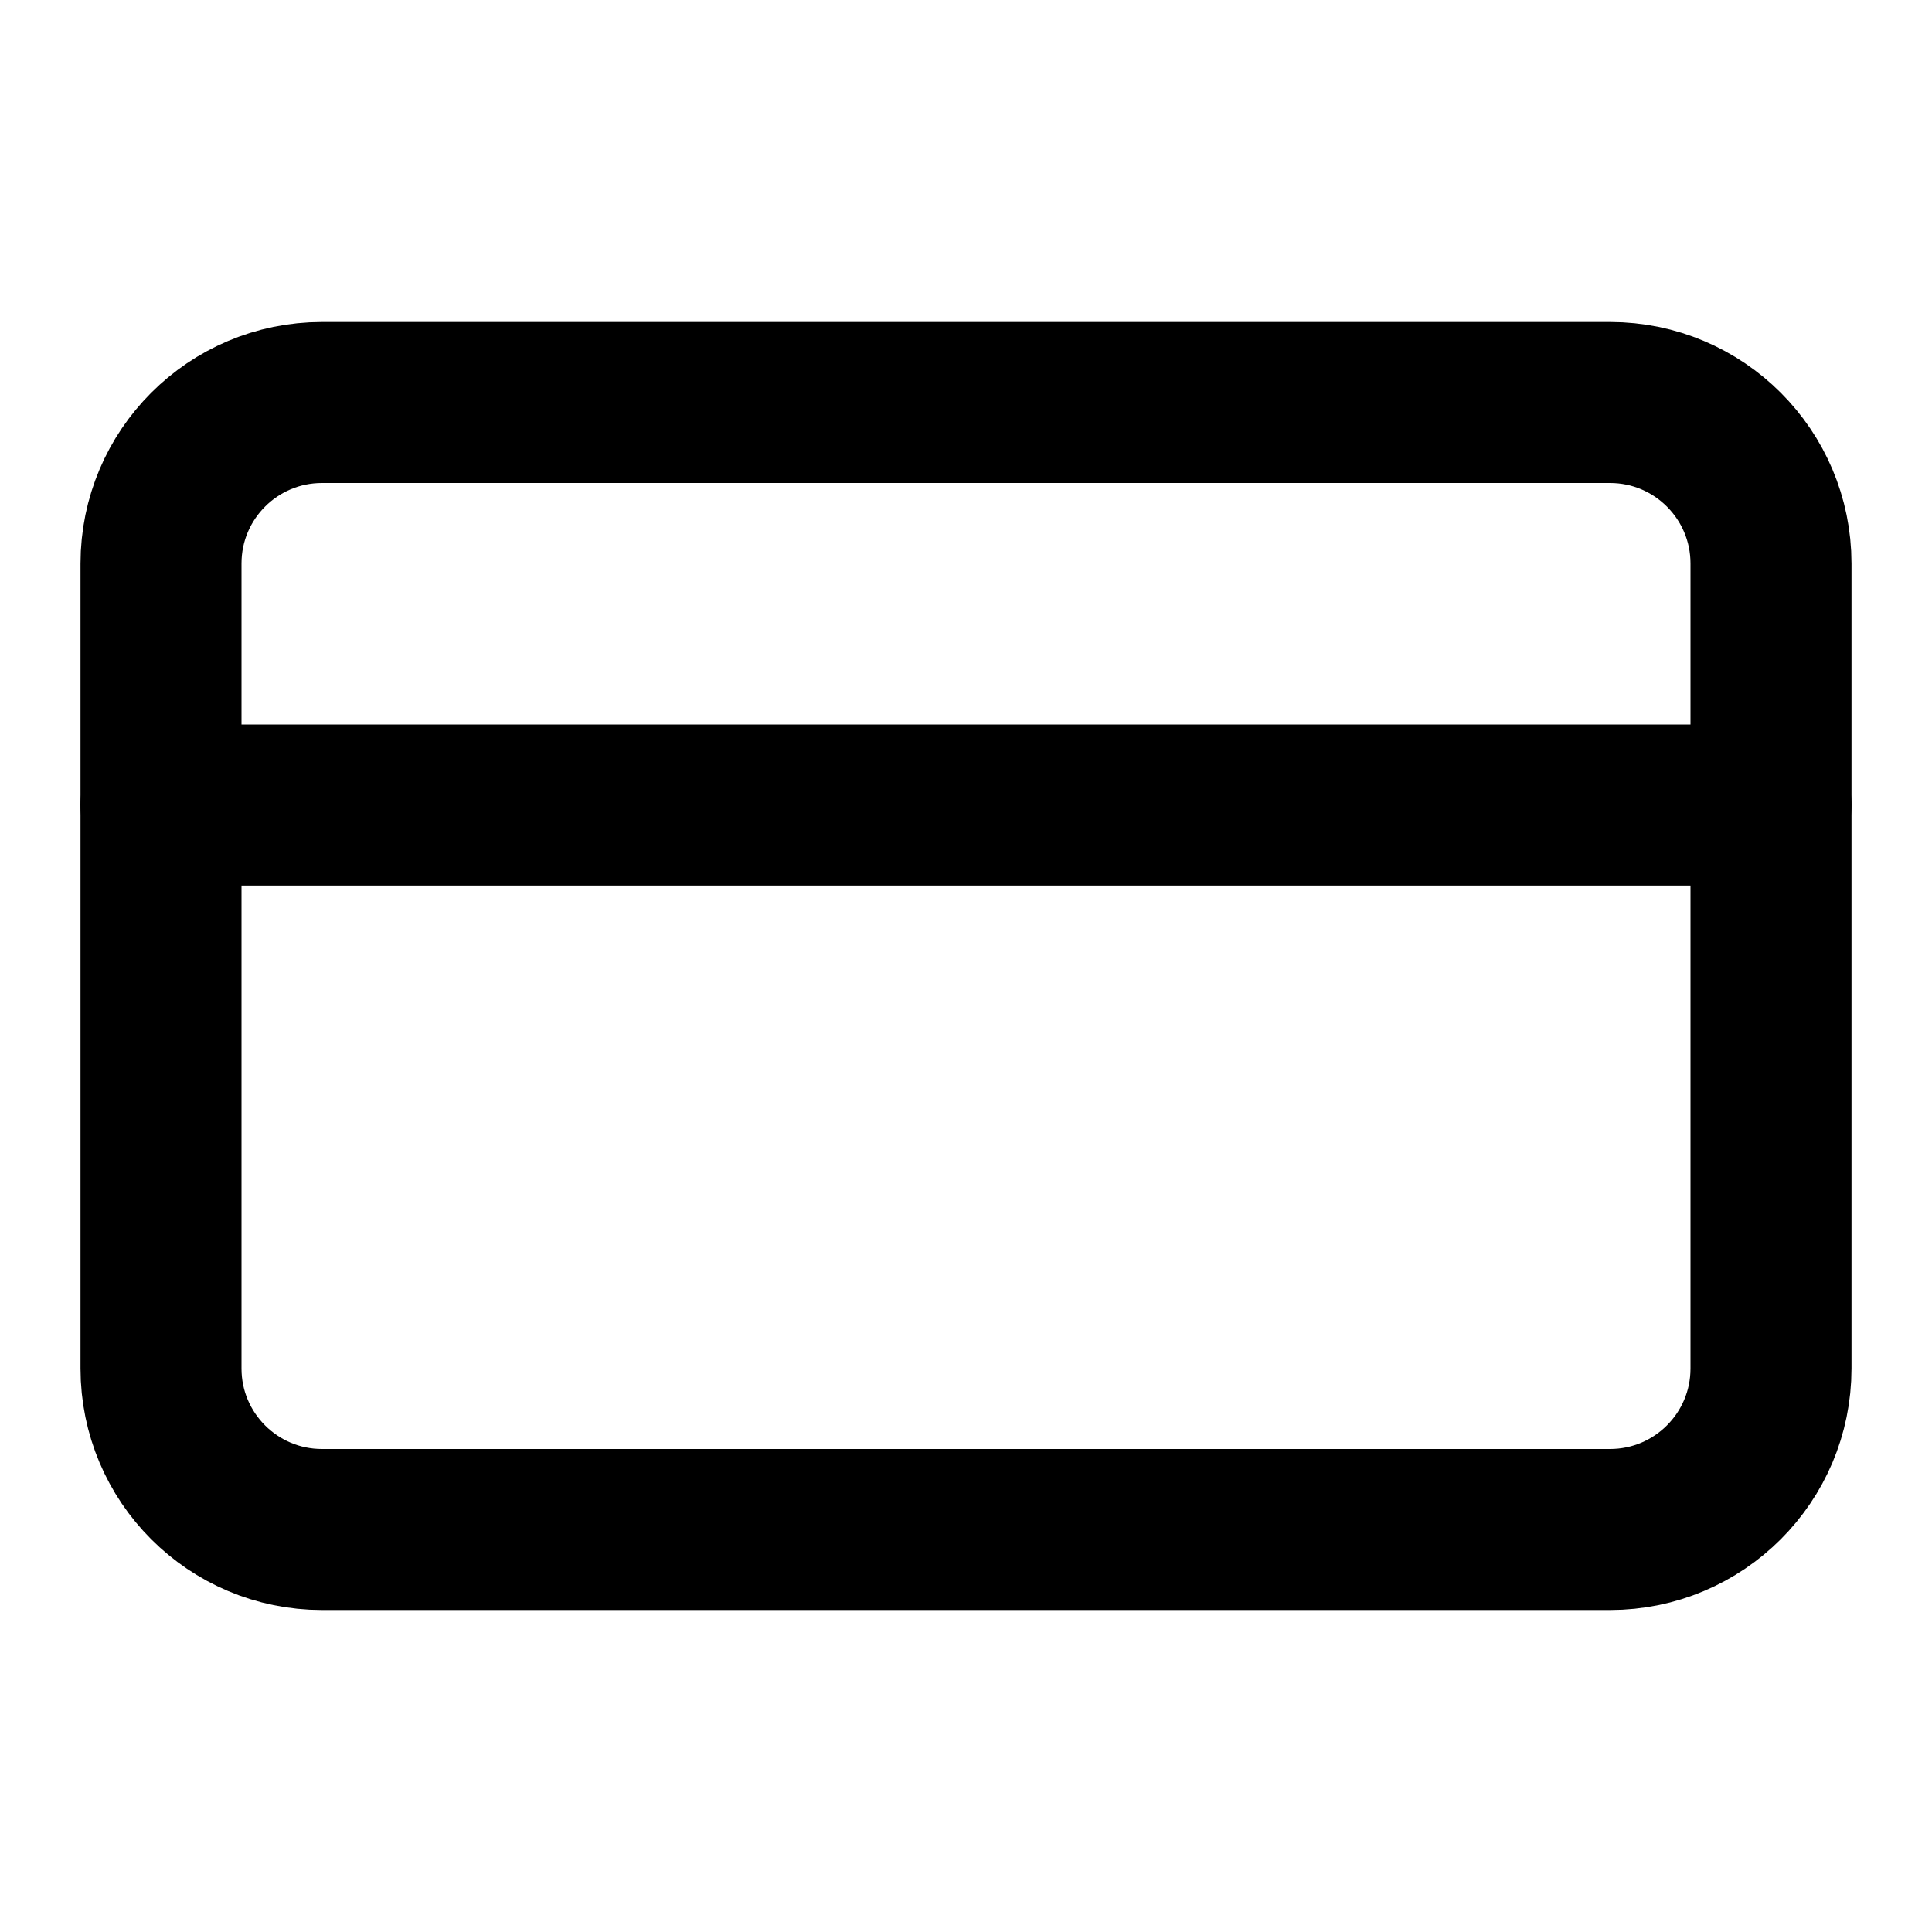
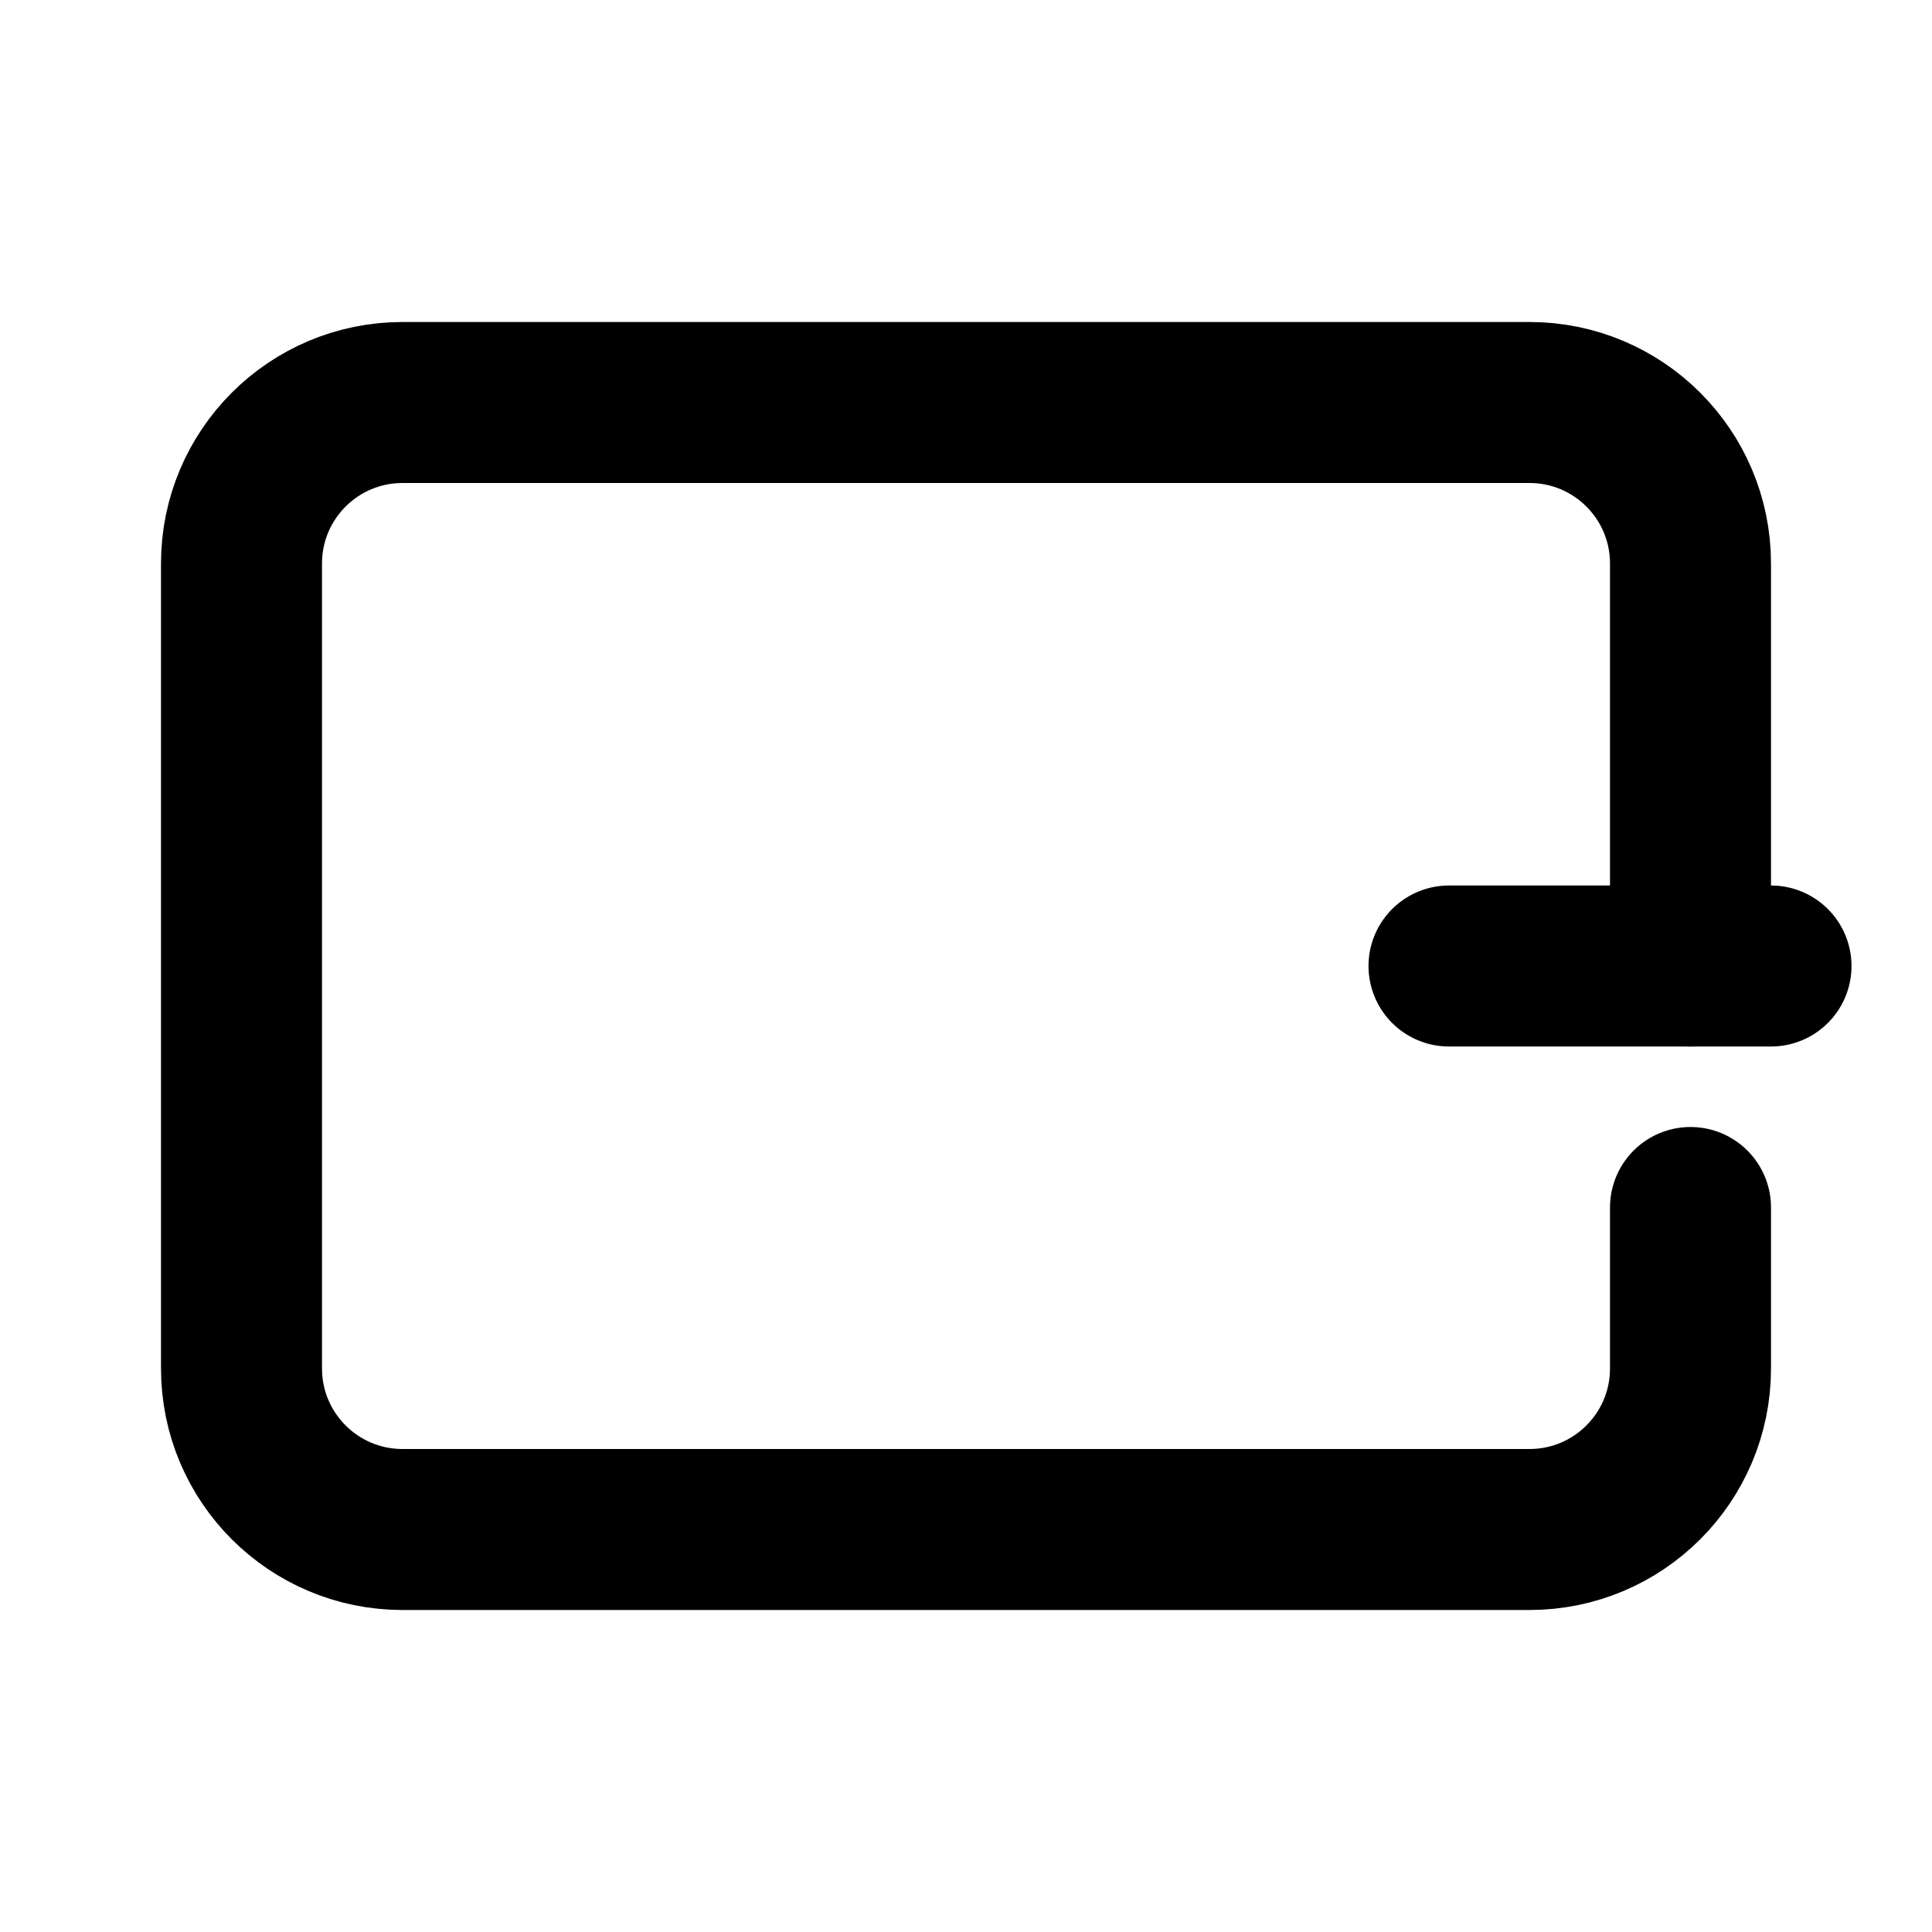
- <svg xmlns="http://www.w3.org/2000/svg" viewBox="0 0 24 24" fill="none" stroke="currentColor" stroke-width="2" stroke-linecap="round" stroke-linejoin="round">
-   <rect x="2" y="5" width="20" height="14" rx="2" ry="2" />
-   <line x1="2" y1="10" x2="22" y2="10" />
+ <svg xmlns="http://www.w3.org/2000/svg" width="24" height="24" viewBox="0 0 24 24" fill="none" stroke="currentColor" stroke-width="2" stroke-linecap="round" stroke-linejoin="round">
+   <path d="M21 12V7a2 2 0 0 0-2-2H5a2 2 0 0 0-2 2v10a2 2 0 0 0 2 2h14a2 2 0 0 0 2-2v-2" />
+   <path d="M18 12h4" />
</svg>
